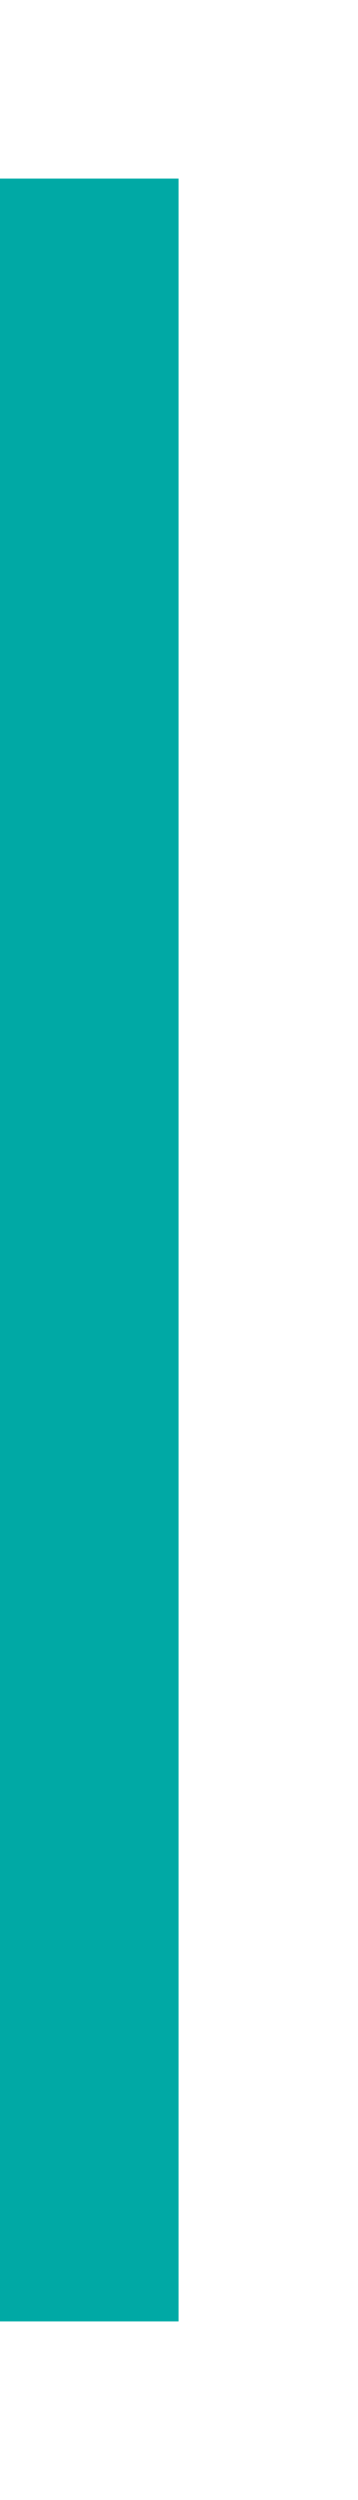
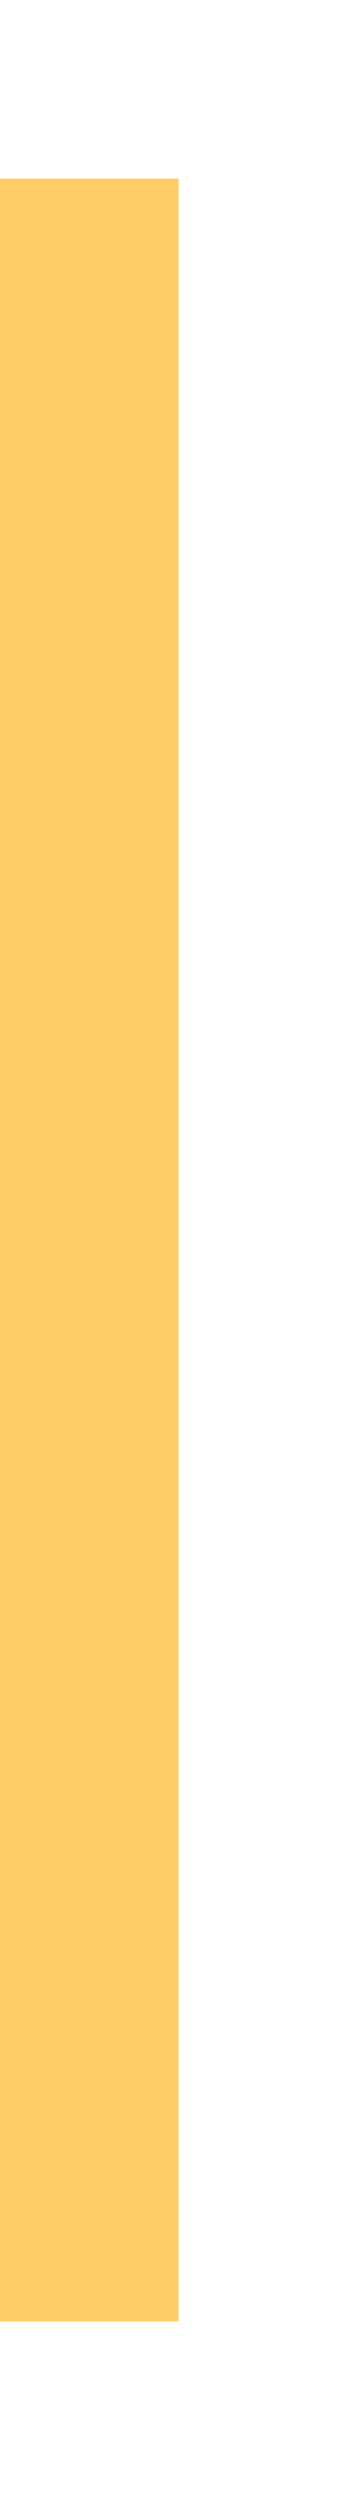
<svg xmlns="http://www.w3.org/2000/svg" xmlns:ns1="http://www.openswatchbook.org/uri/2009/osb" style="display:inline;enable-background:new" version="1.0" id="svg11300" height="28" width="4">
  <defs id="defs3">
    <linearGradient ns1:paint="solid" id="selected_bg_color">
      <stop id="stop4137" offset="0" style="stop-color:#5294e2;stop-opacity:1;" />
    </linearGradient>
  </defs>
  <g transform="translate(0,-272)" id="layer1" style="display:inline">
-     <rect transform="rotate(90)" y="-2" x="274" height="2" width="24" id="rect4270-9" style="opacity:1;fill:#00A9A5;fill-opacity:1;stroke:none" />
+     <rect transform="rotate(90)" y="-2" x="274" height="2" width="24" id="rect4270-9" style="opacity:1;fill:#ffcc66;fill-opacity:1;stroke:none" />
  </g>
</svg>
